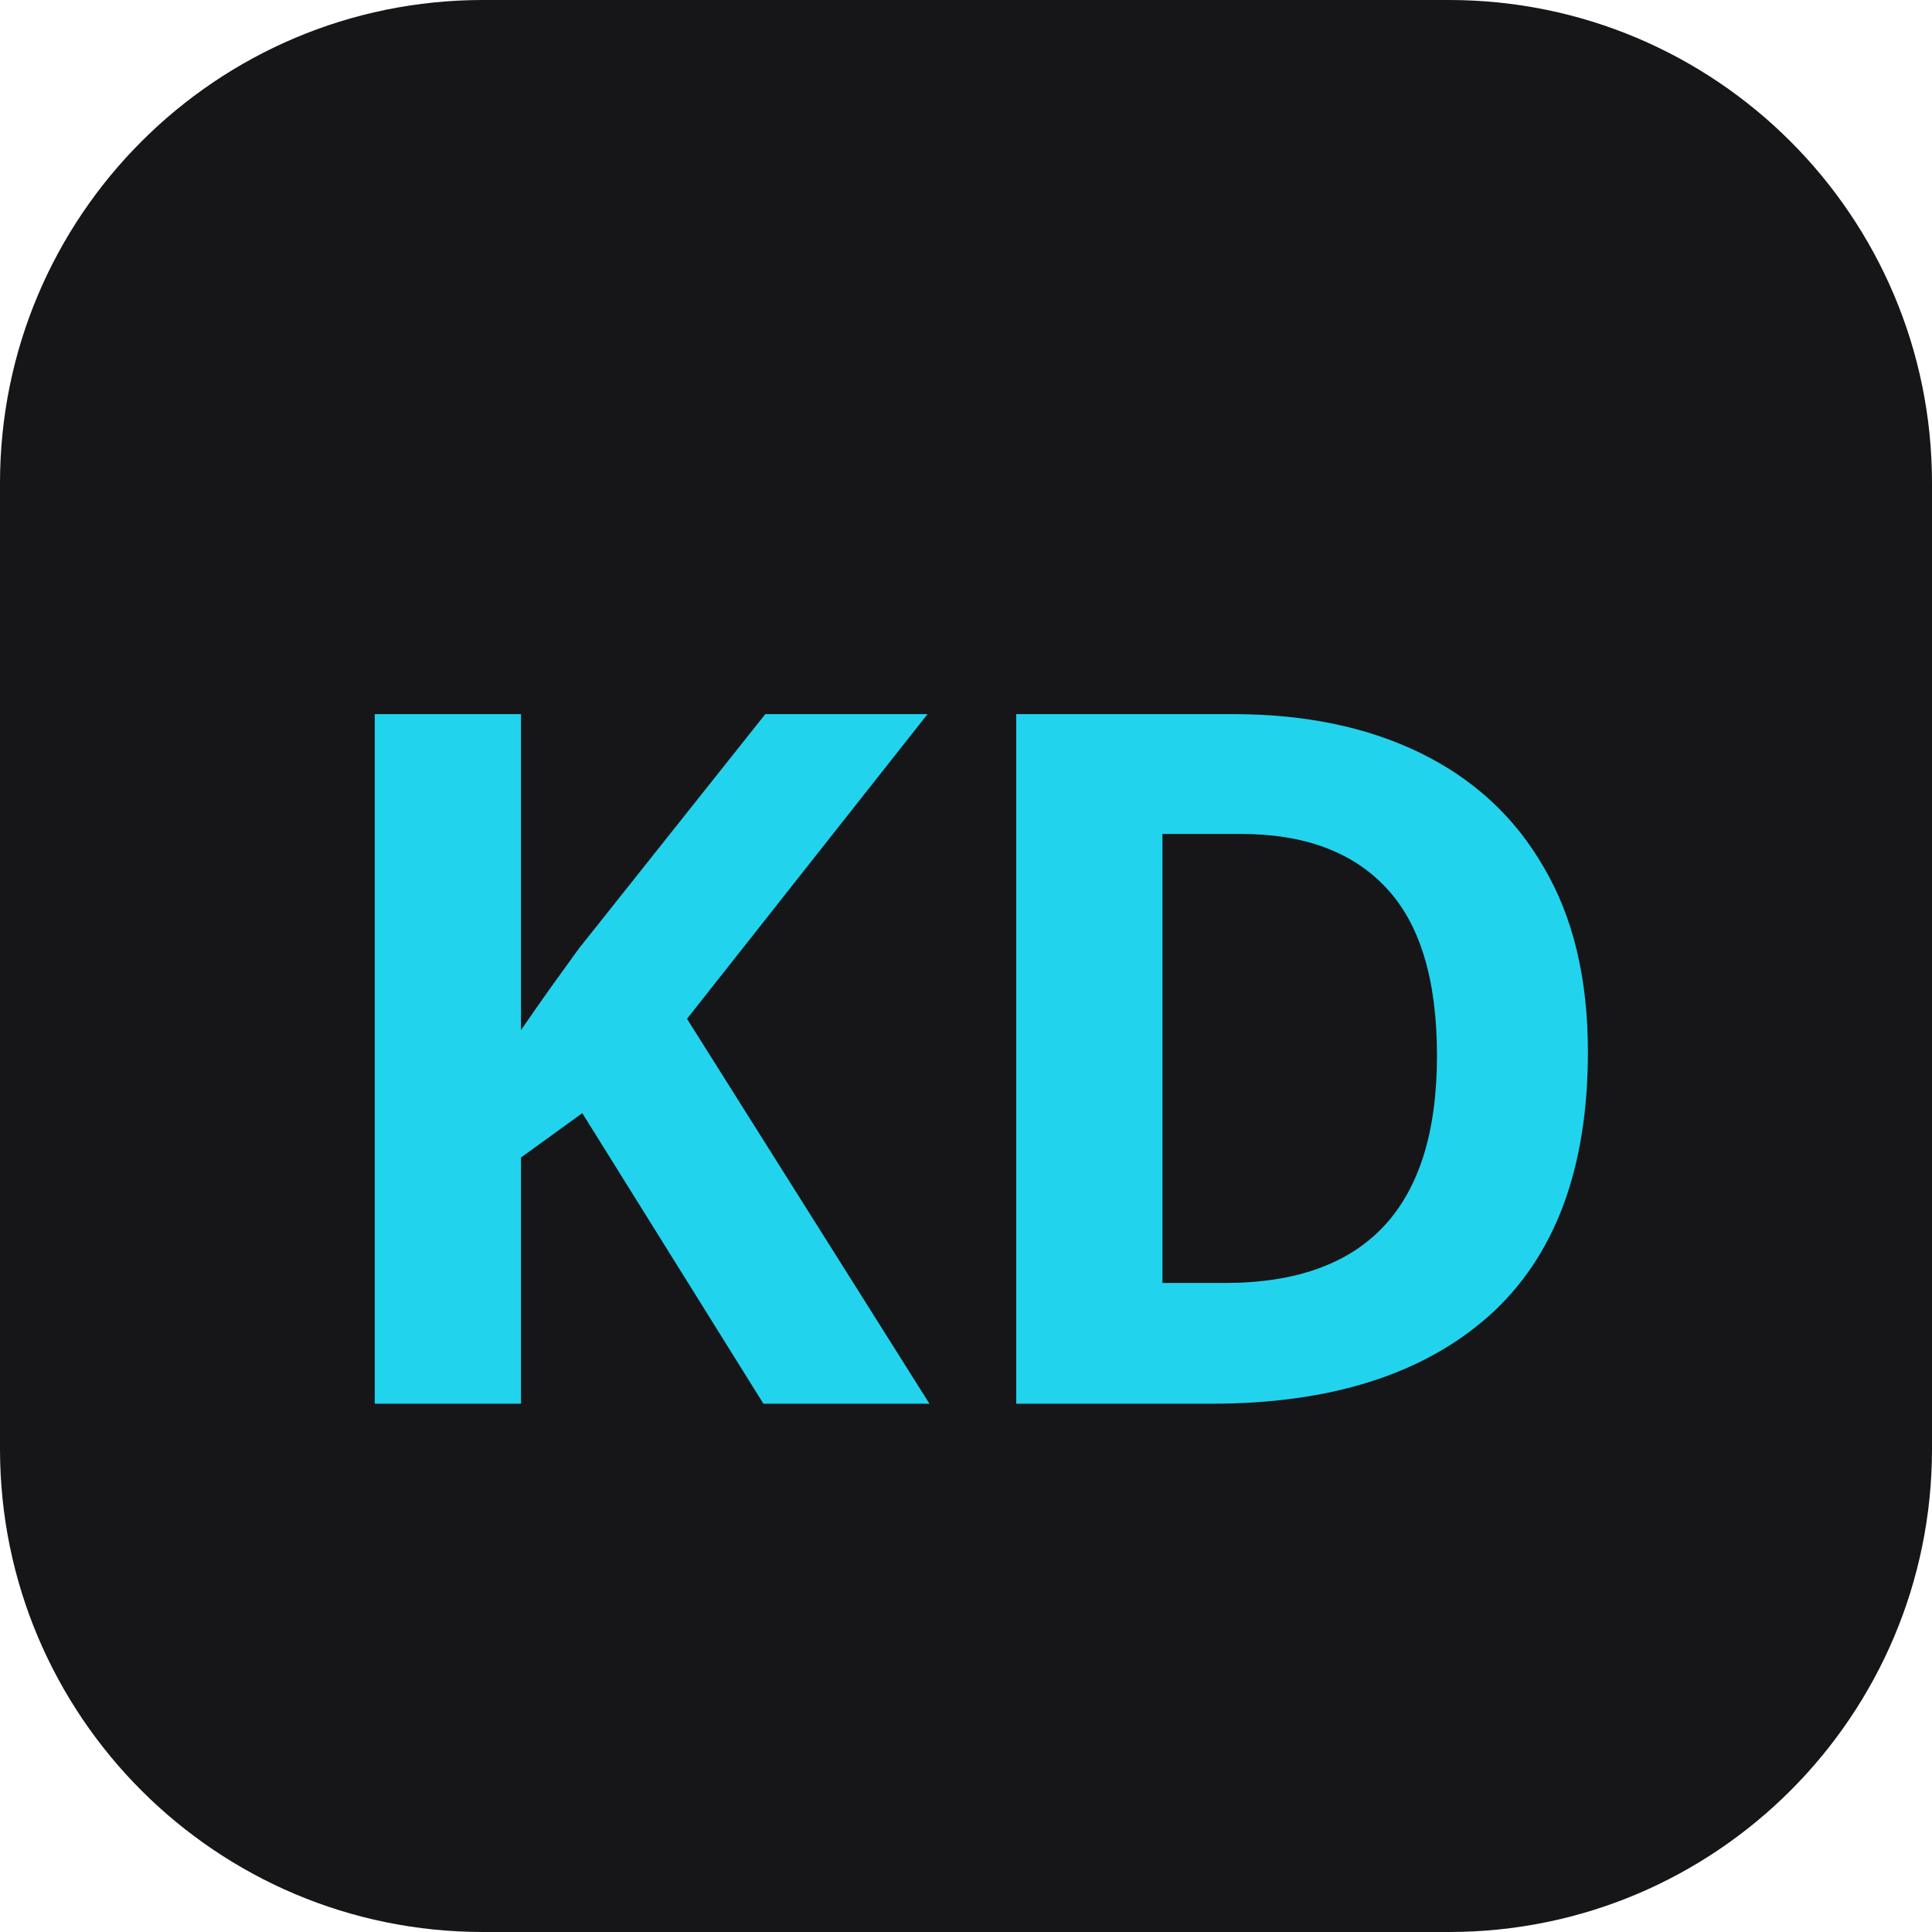
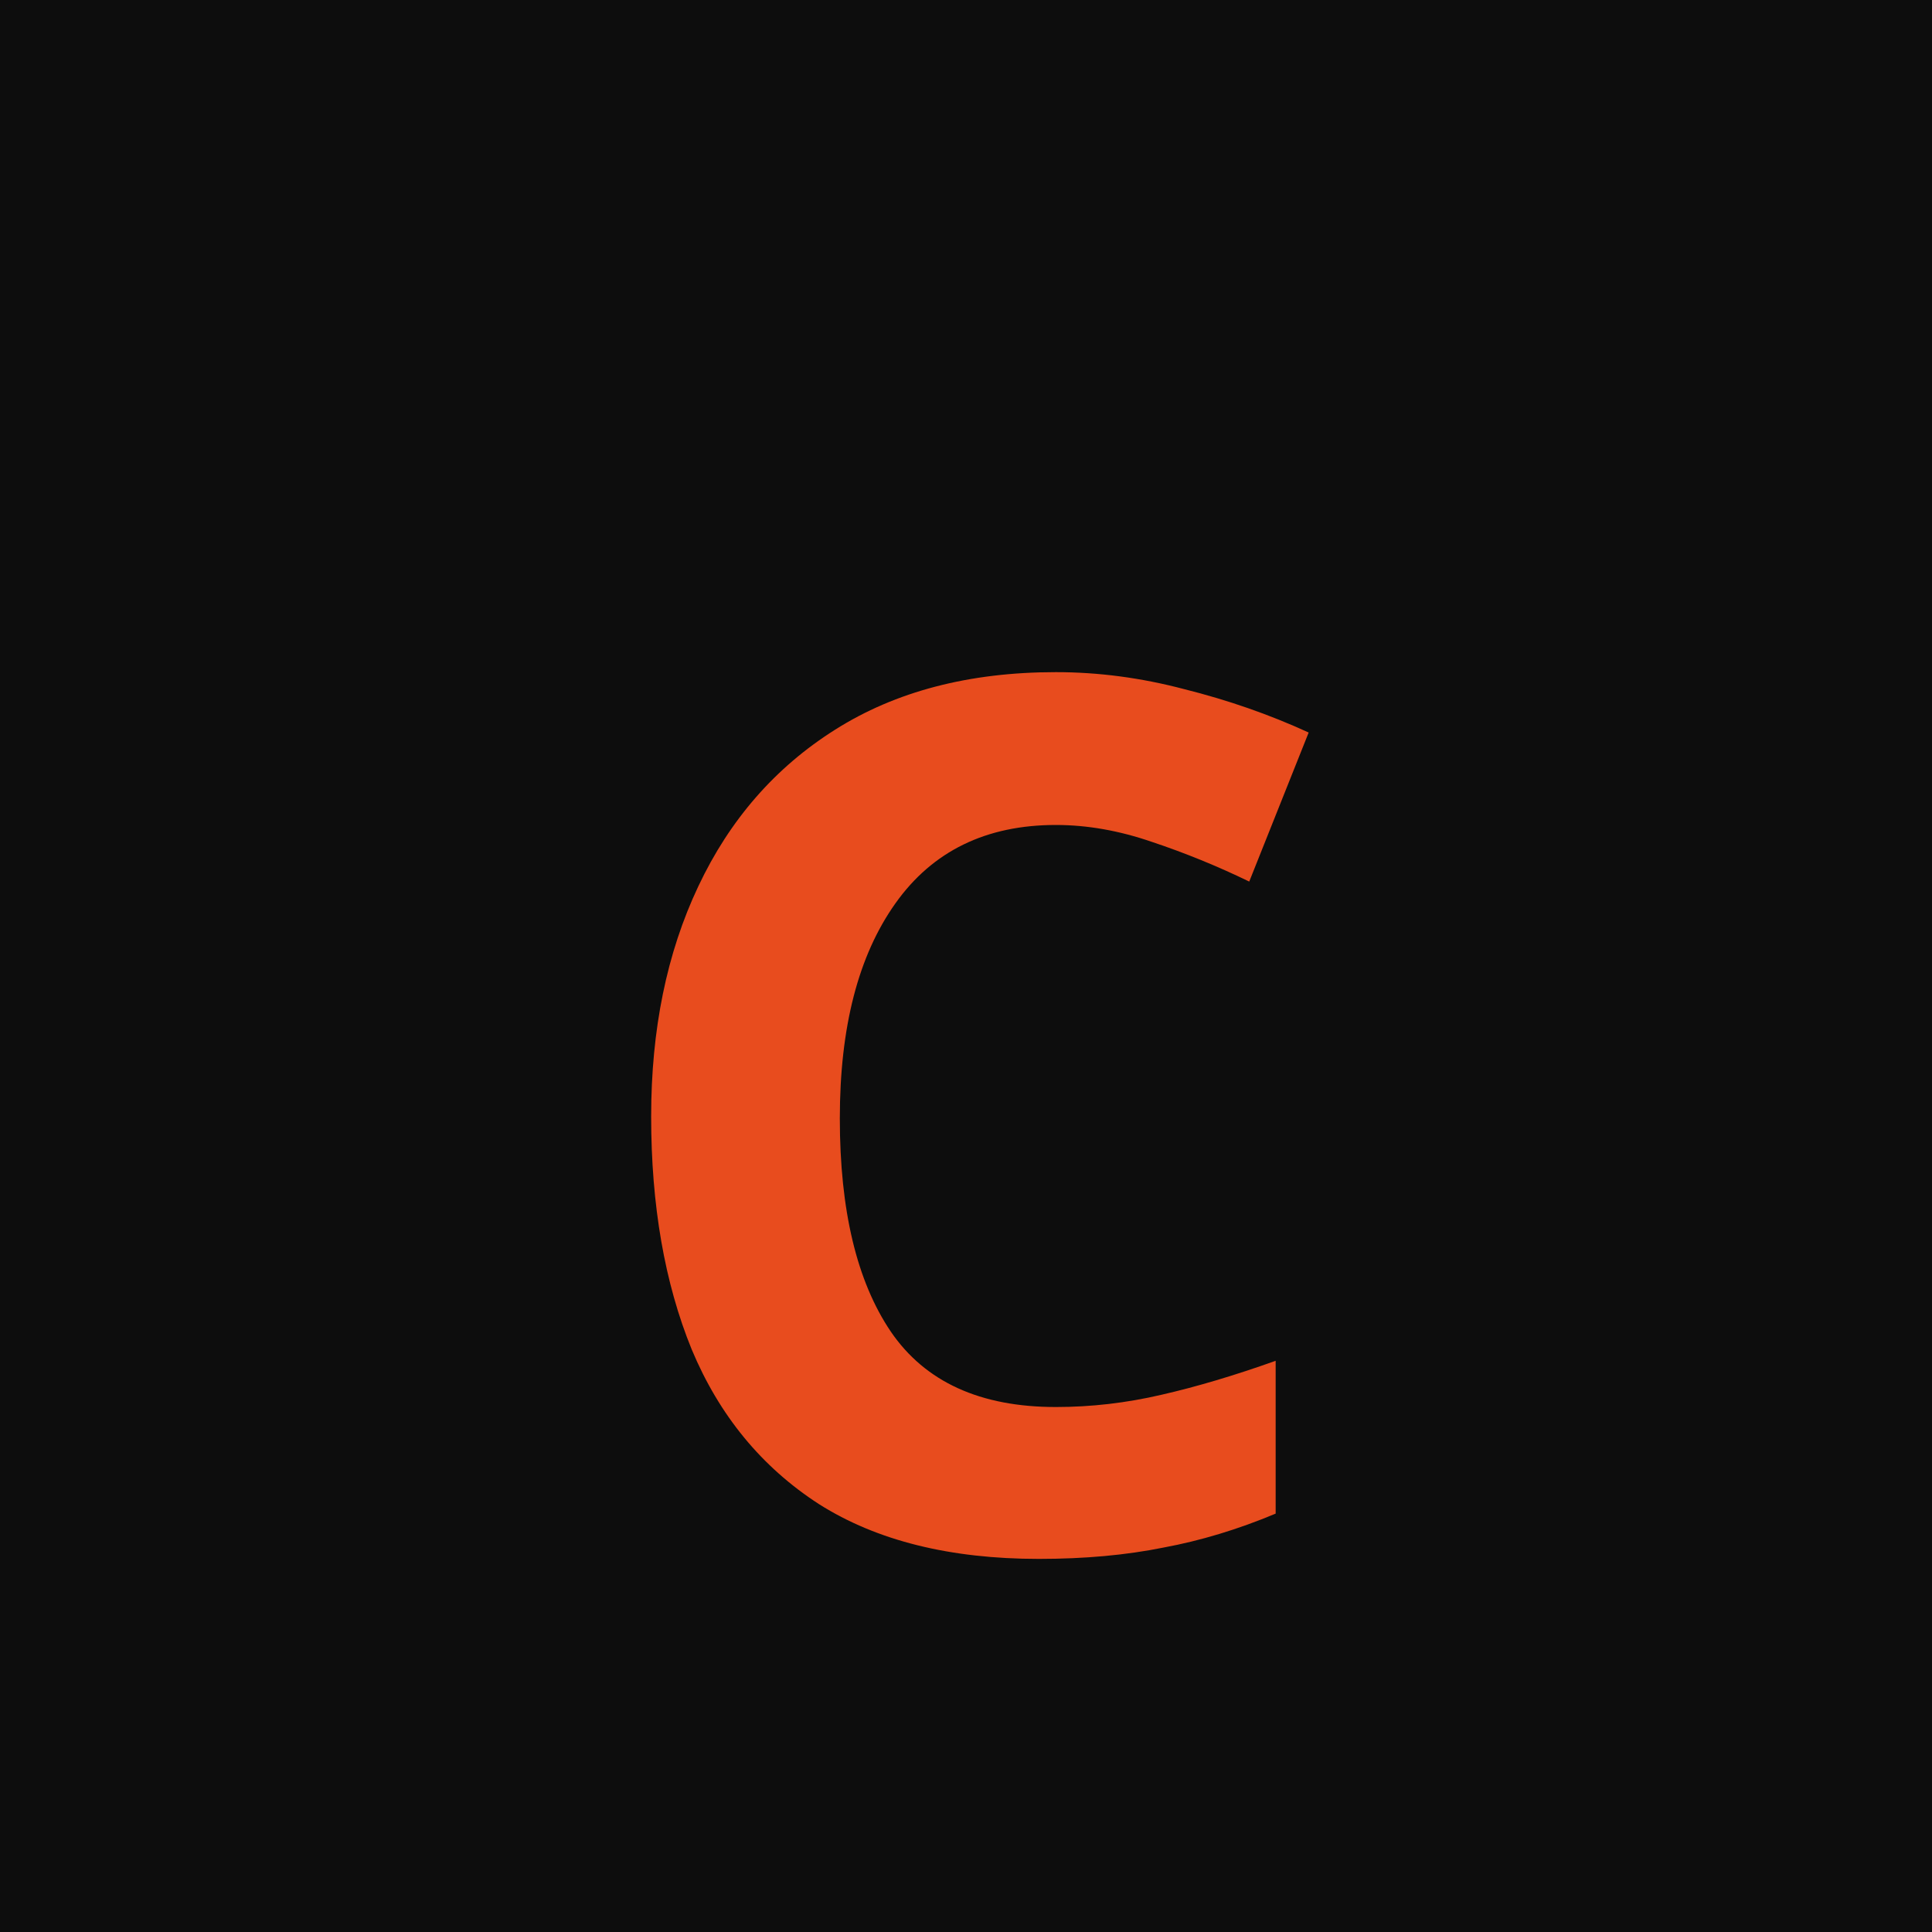
<svg xmlns="http://www.w3.org/2000/svg" viewBox="0 0 32 32">
-   <rect width="32" height="32" rx="8" fill="#161618" />
-   <text x="50%" y="55%" dominant-baseline="middle" text-anchor="middle" font-family="system-ui, sans-serif" font-weight="900" font-size="16" fill="#22D3EE">KD</text>
+   <rect width="32" height="32" rx="0" fill="#0D0D0D" />
+   <text x="50%" y="58%" dominant-baseline="middle" text-anchor="middle" font-family="Anton, sans-serif" font-weight="900" font-size="20" fill="#E84C1E">C</text>
</svg>
